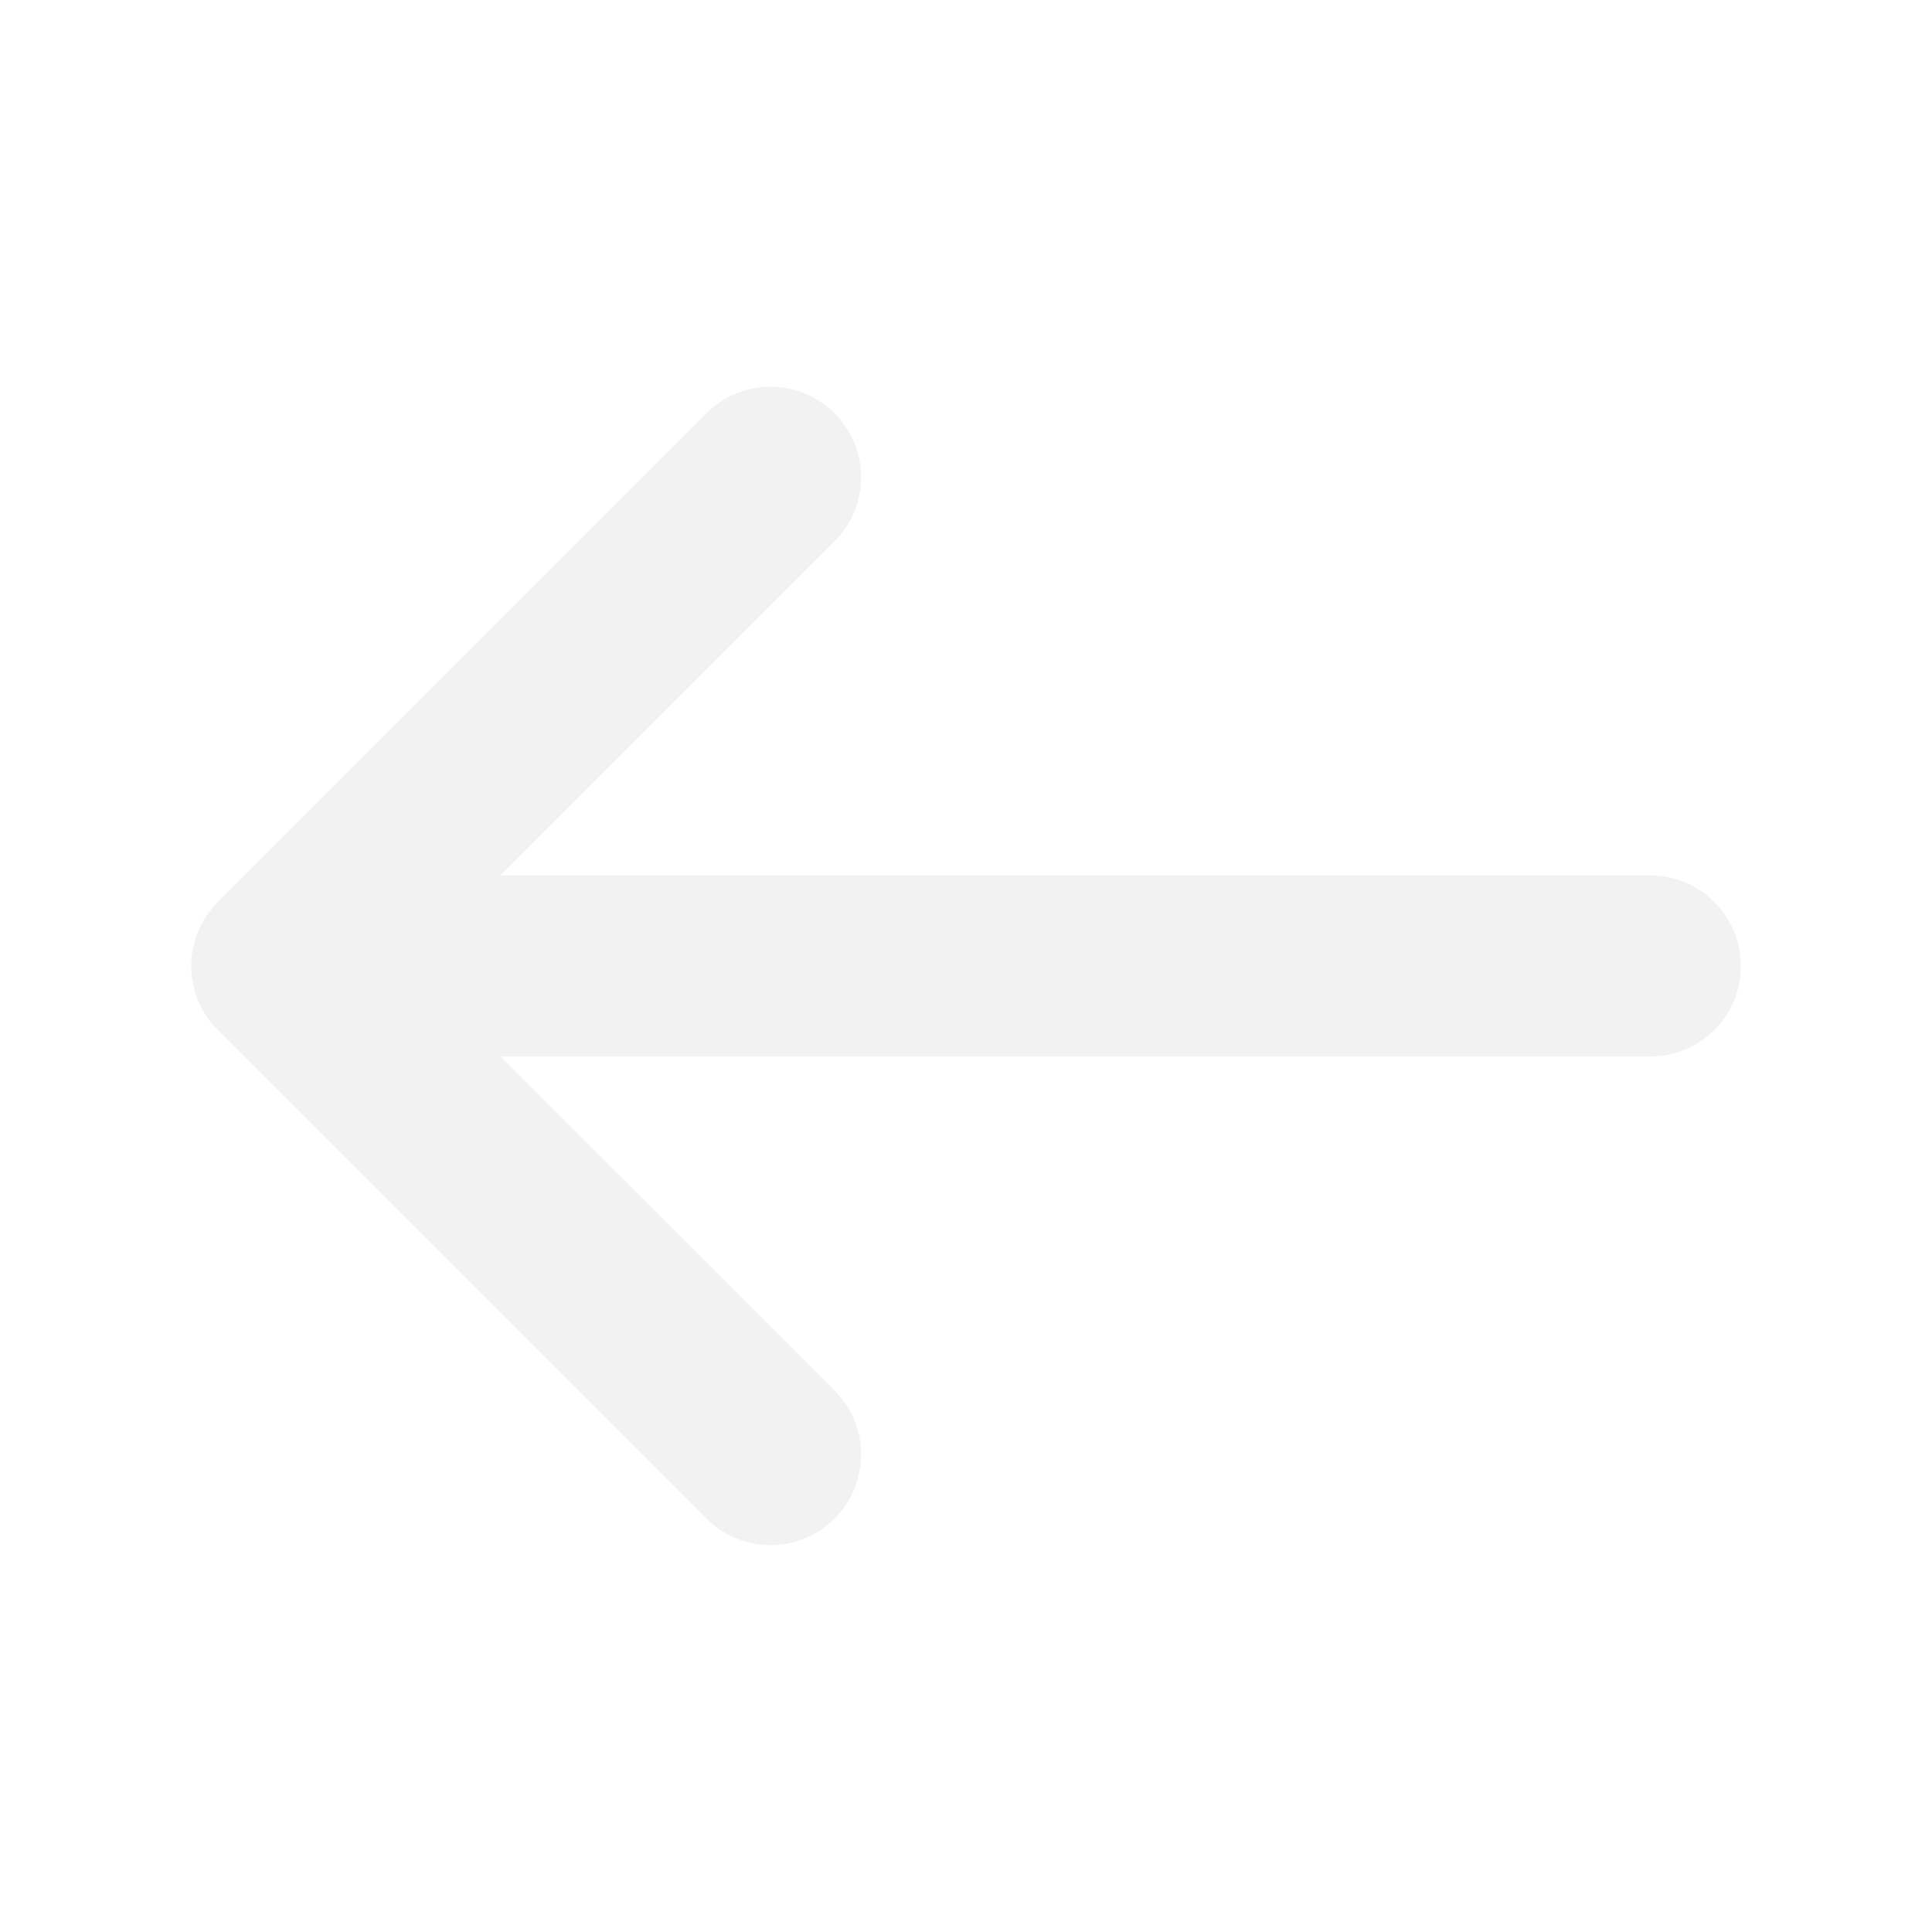
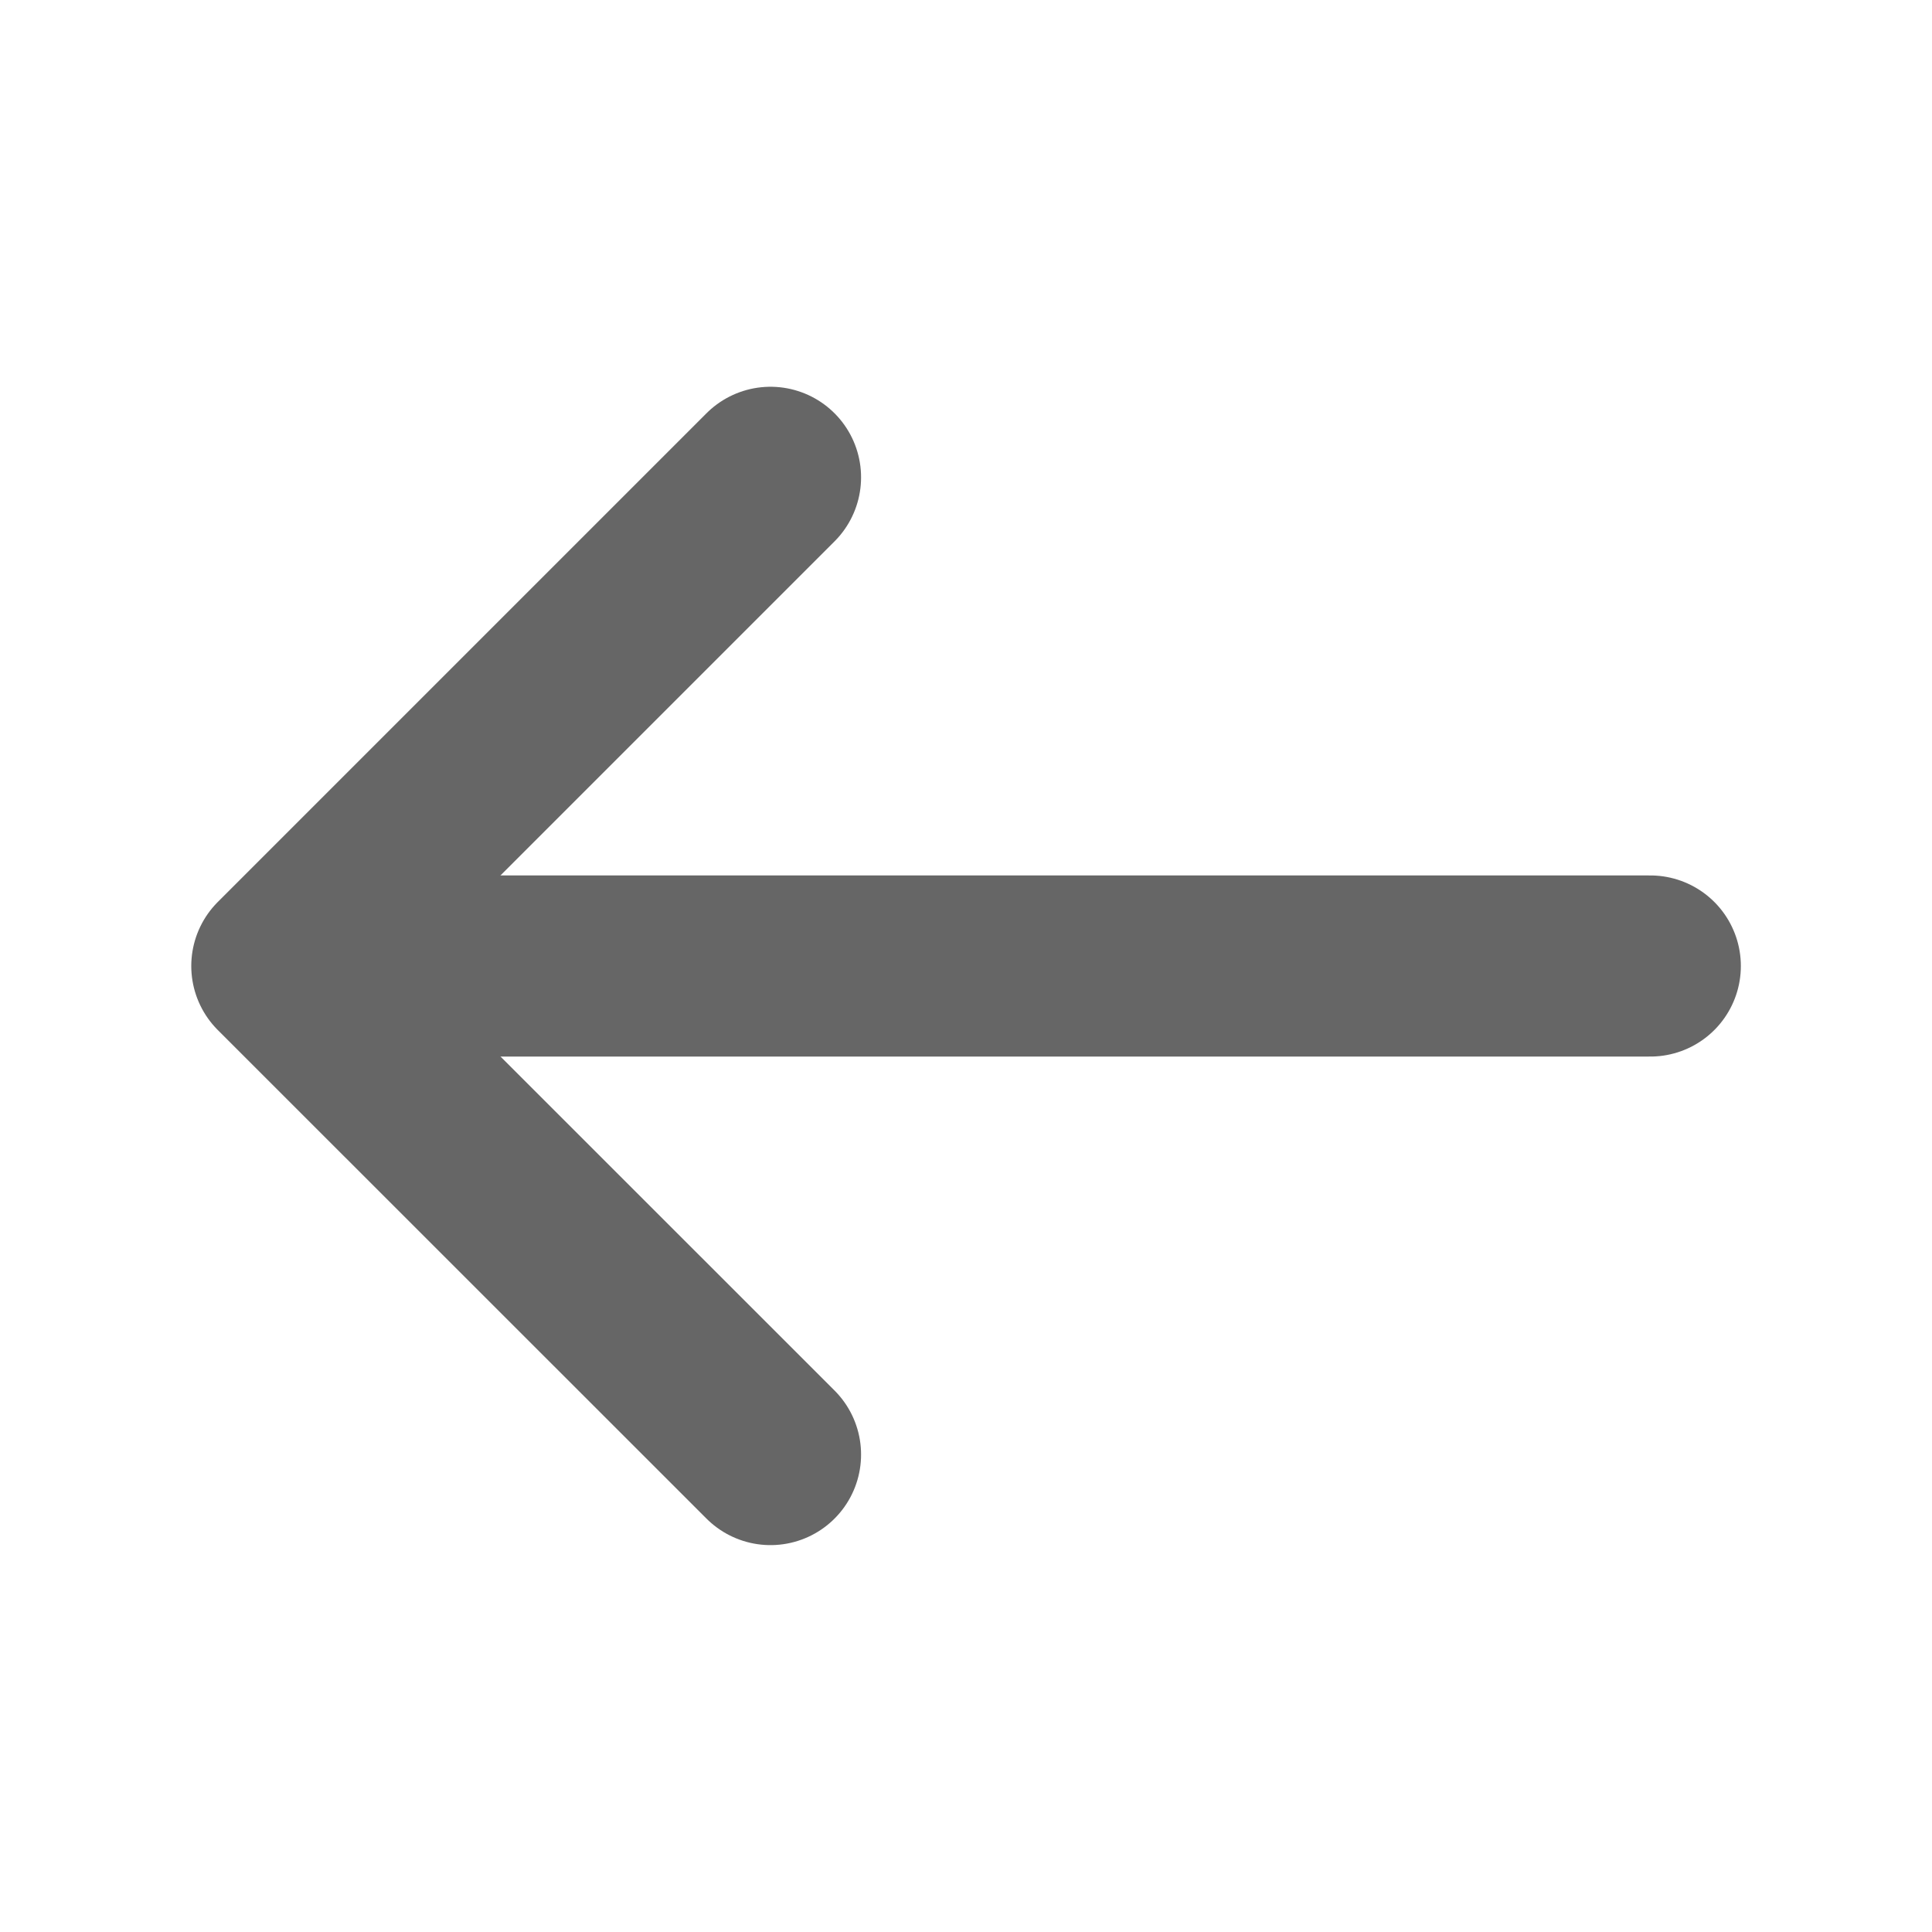
<svg xmlns="http://www.w3.org/2000/svg" width="16" height="16" viewBox="0 0 16 16" fill="none">
-   <path d="M6.381 3.953L2.334 8L6.381 12.046" stroke="#F2F2F2" stroke-width="1.5" stroke-miterlimit="10" stroke-linecap="round" stroke-linejoin="round" />
-   <path d="M13.667 8H2.447" stroke="#F2F2F2" stroke-width="1.5" stroke-miterlimit="10" stroke-linecap="round" stroke-linejoin="round" />
+   <path d="M6.381 3.953L2.334 8L6.381 12.046" stroke="#666" stroke-width="1.5" stroke-miterlimit="10" stroke-linecap="round" stroke-linejoin="round" />
+   <path d="M13.667 8H2.447" stroke="#666" stroke-width="1.5" stroke-miterlimit="10" stroke-linecap="round" stroke-linejoin="round" />
</svg>
